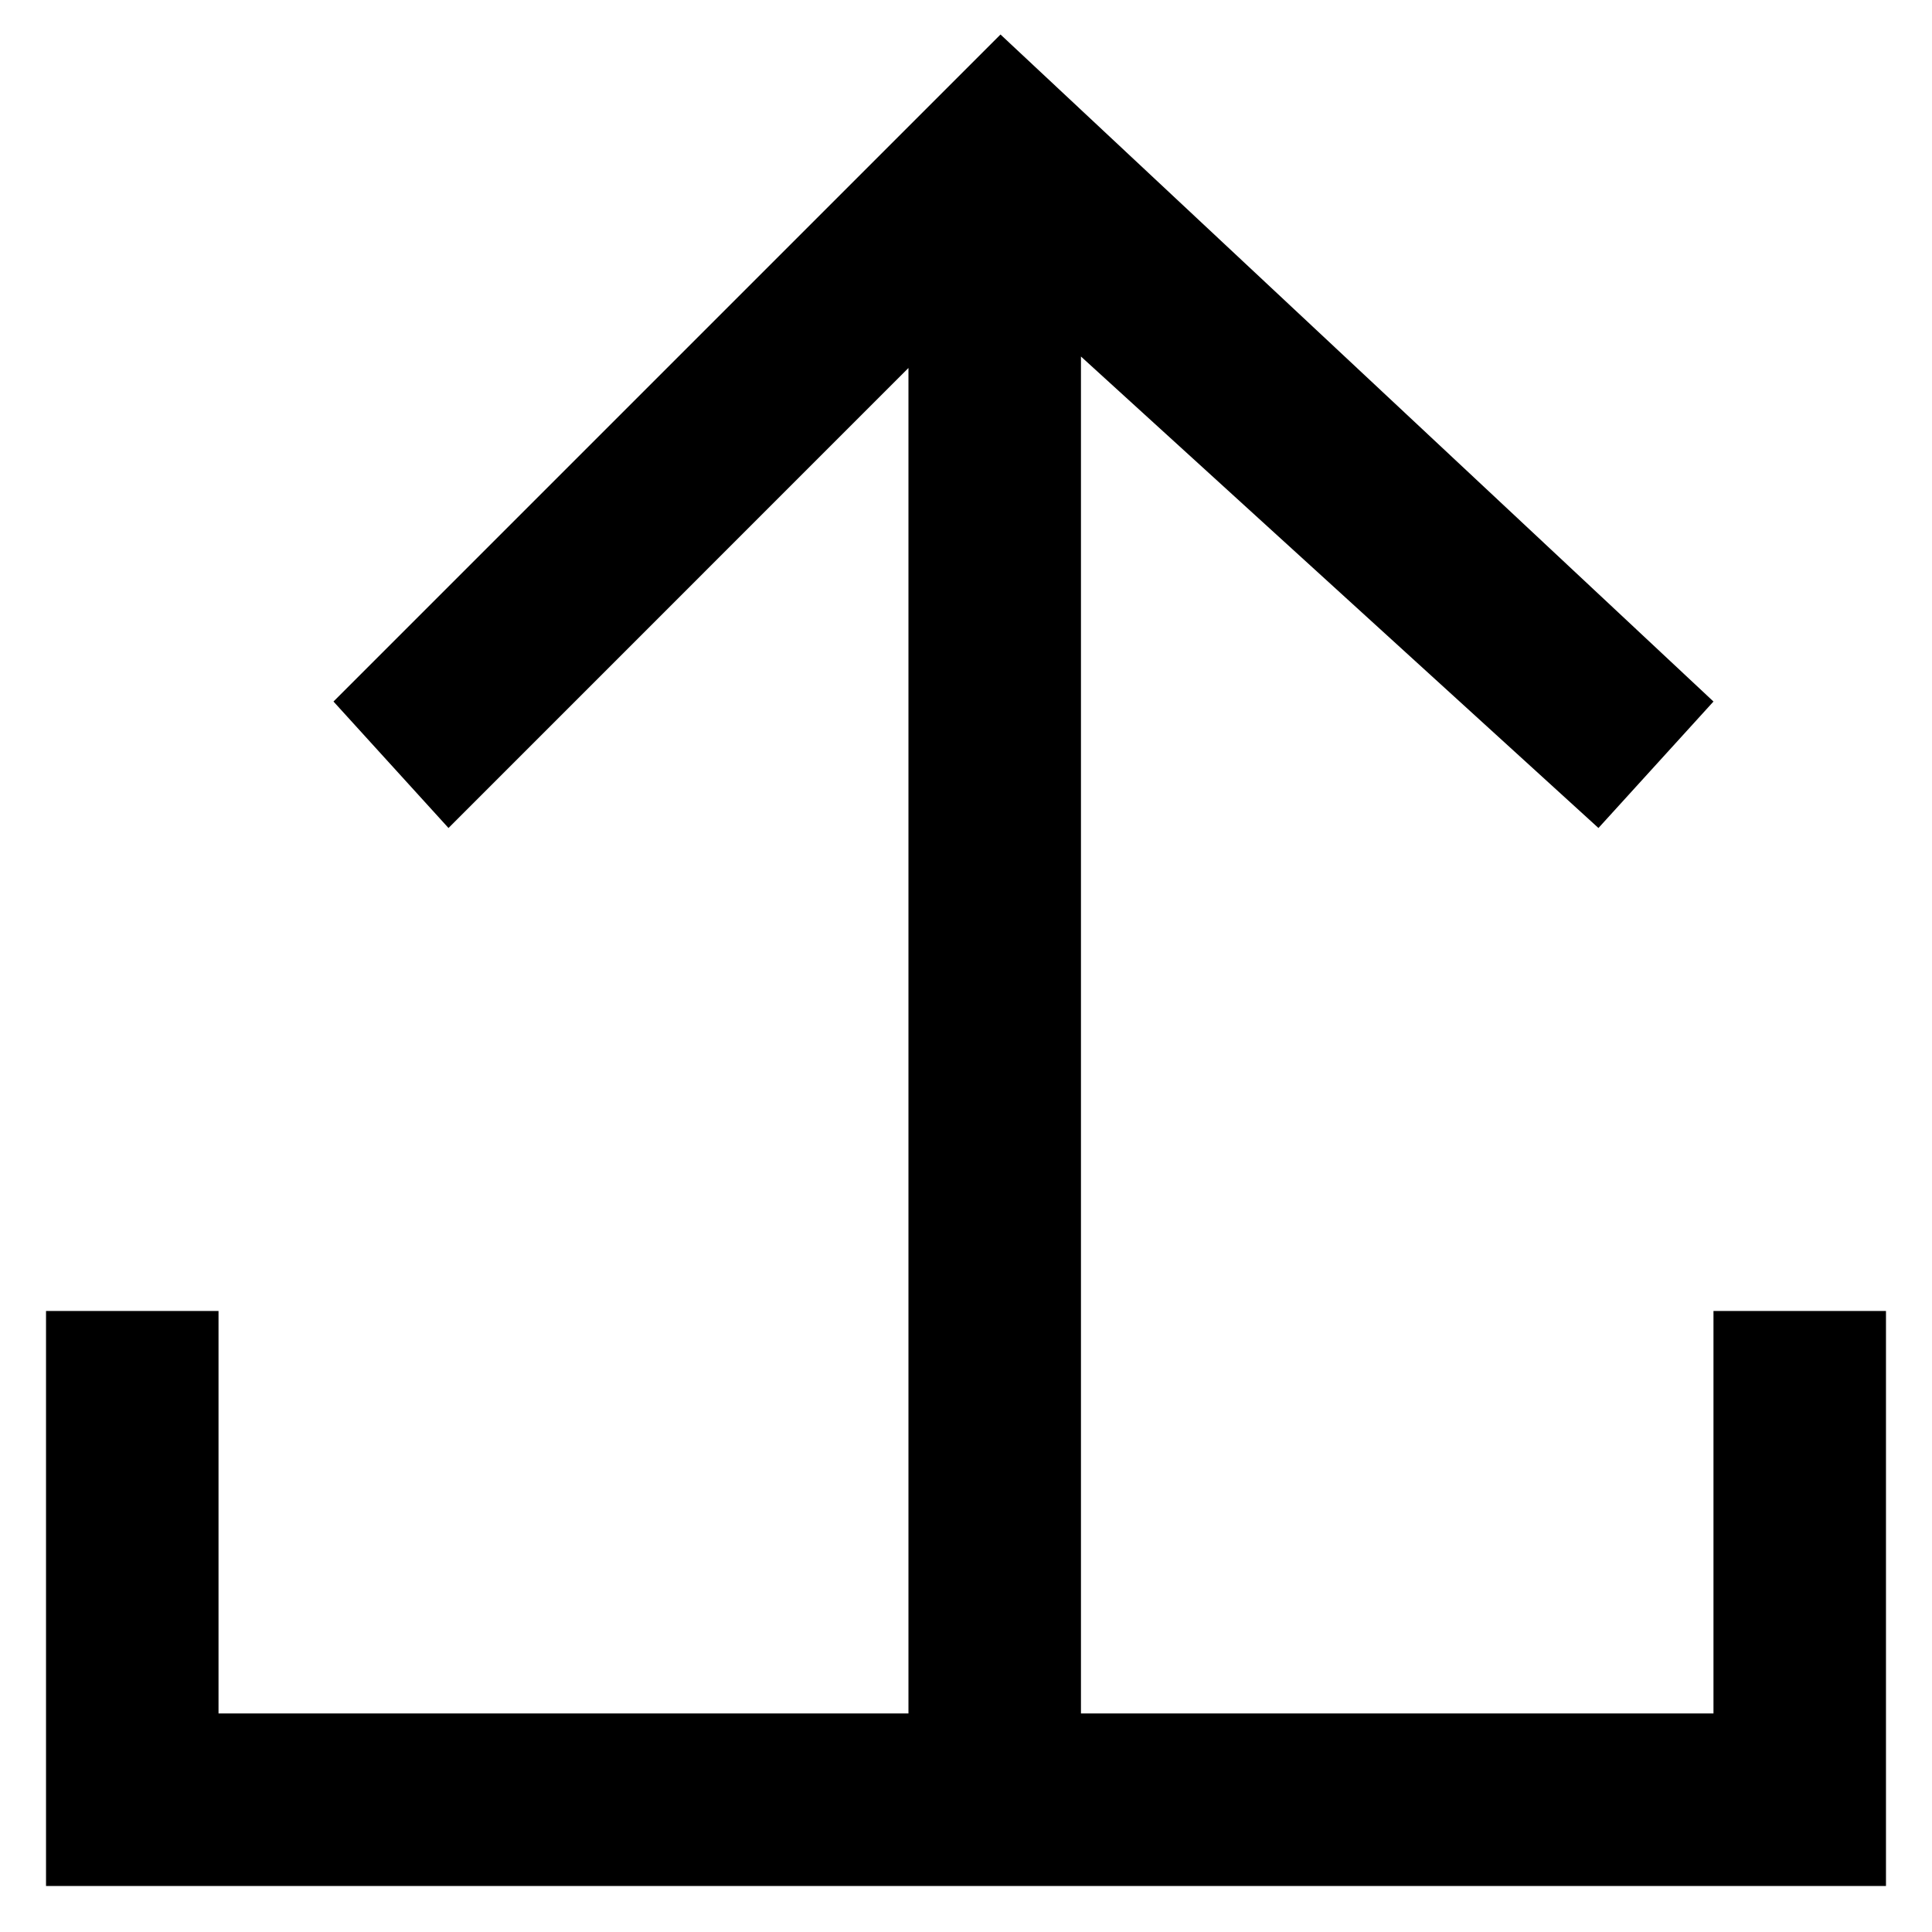
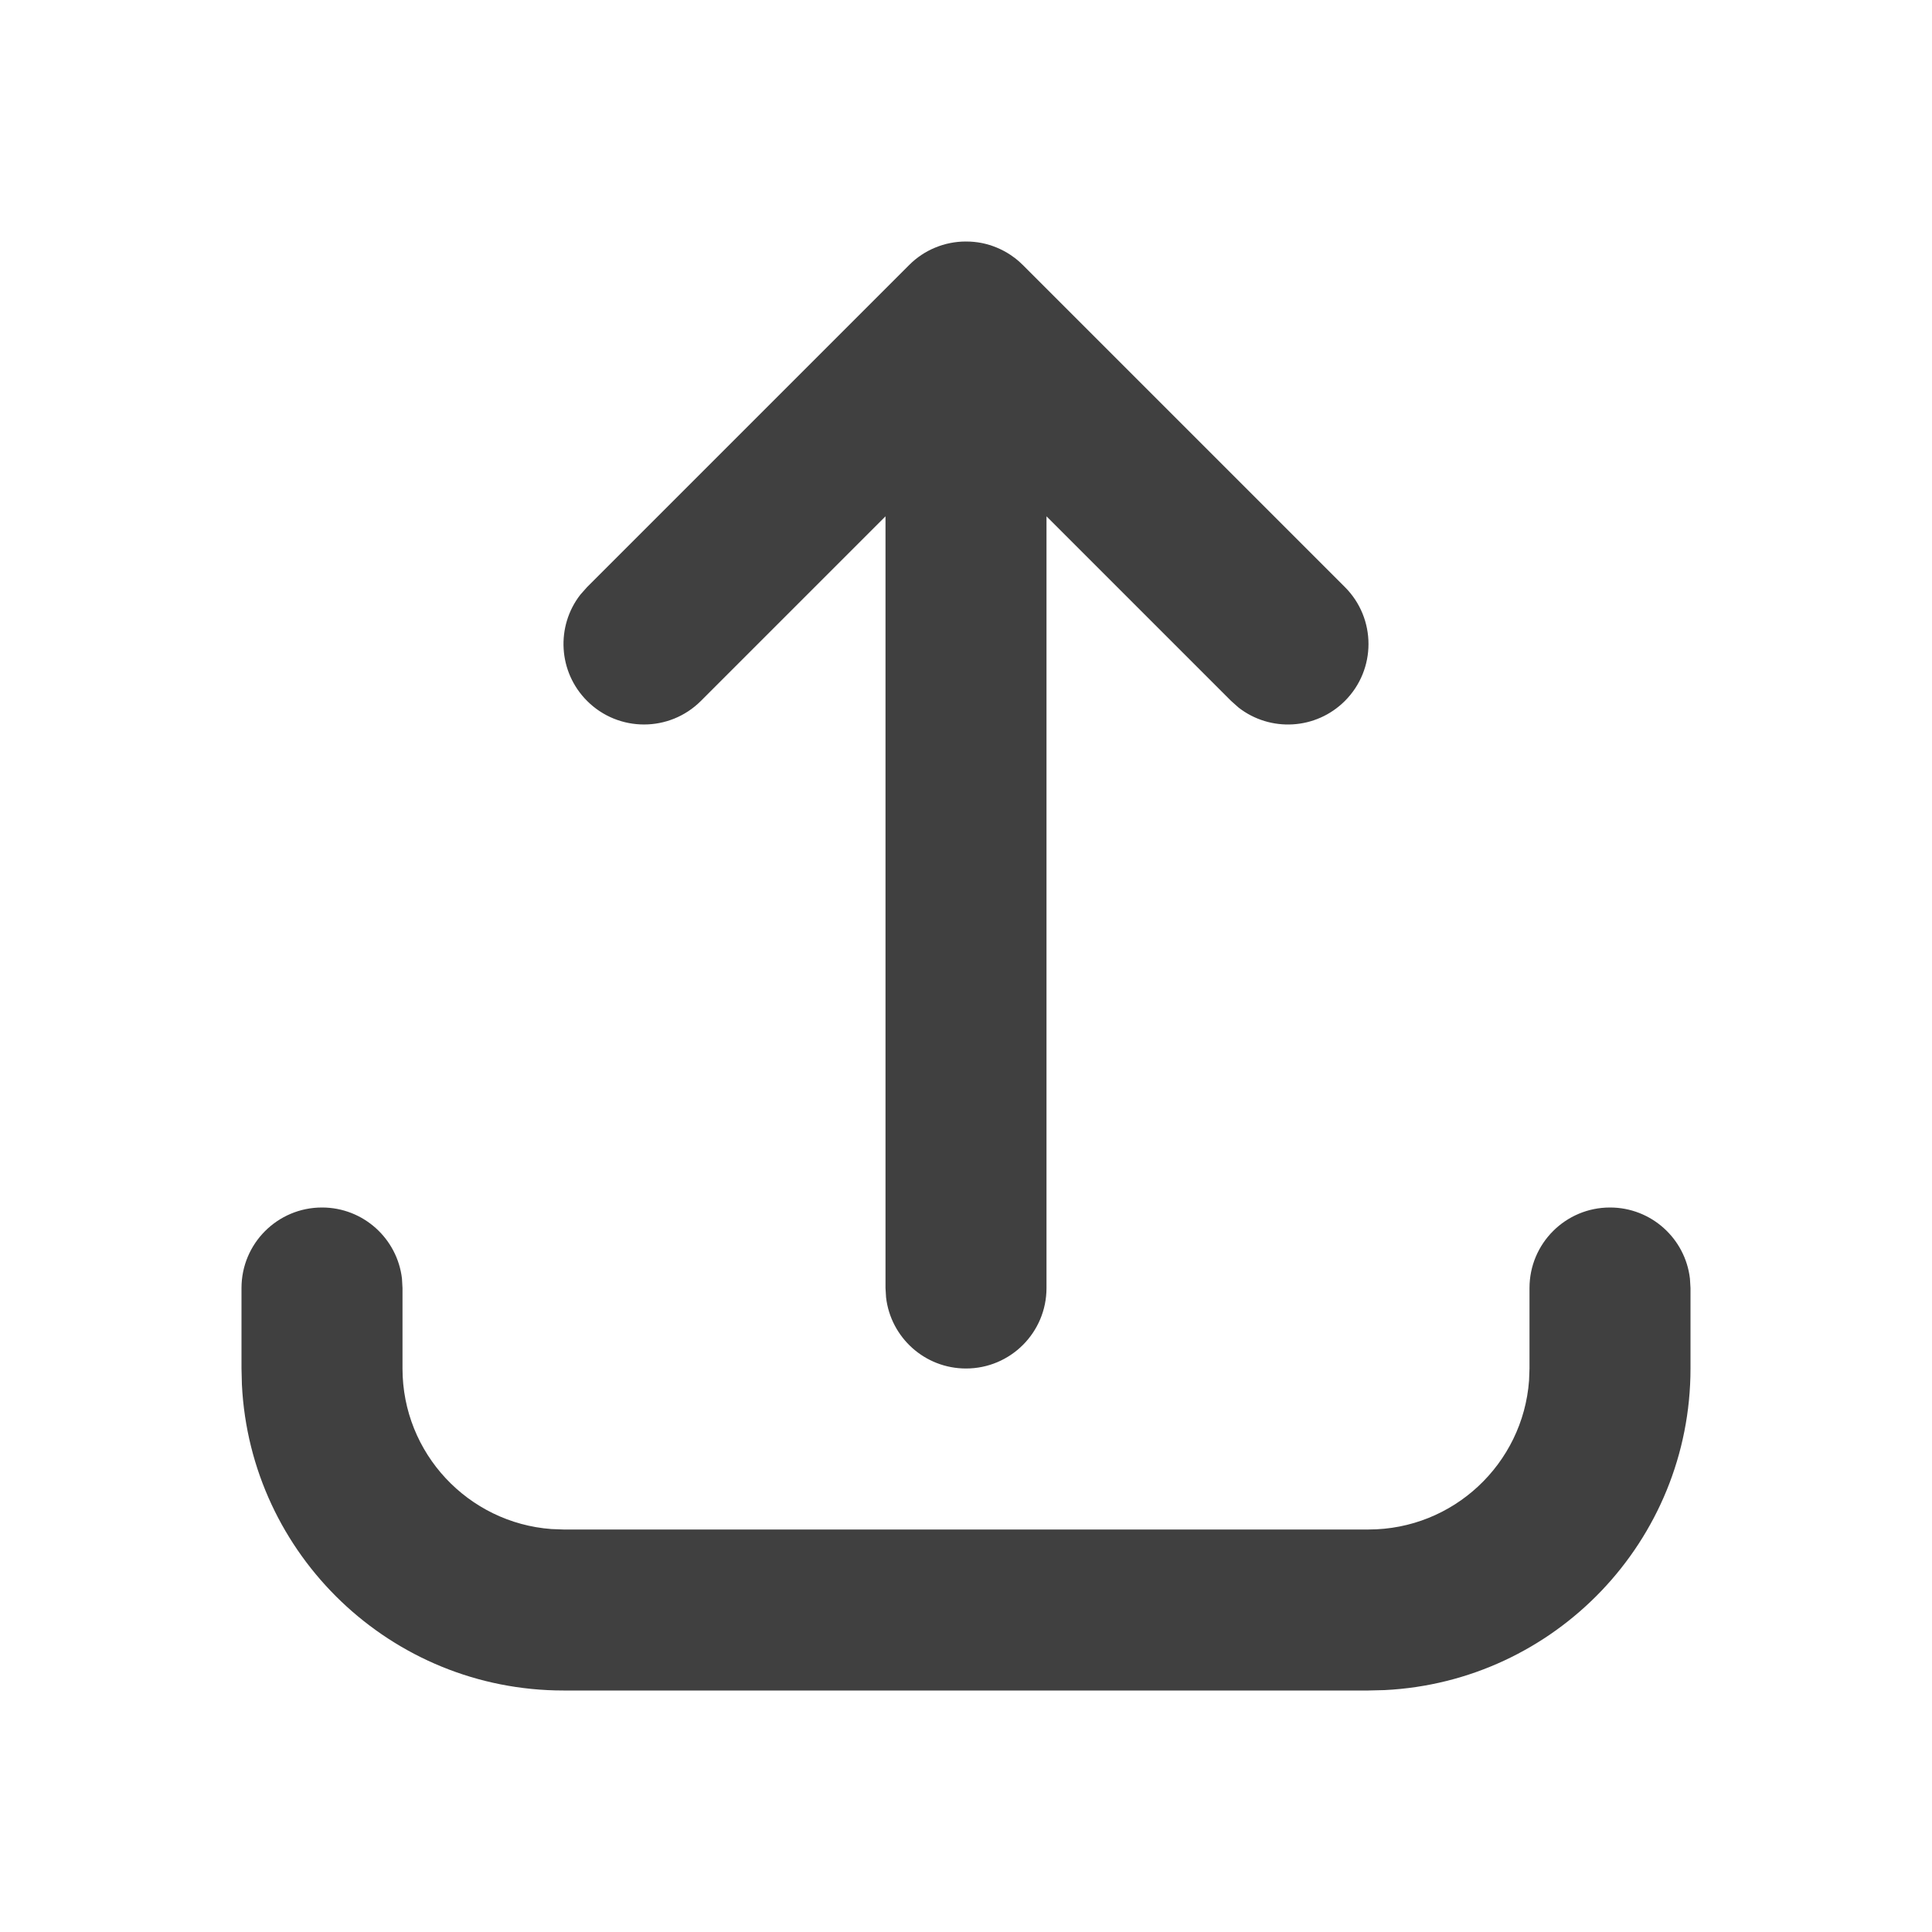
- <svg xmlns="http://www.w3.org/2000/svg" width="28" height="28" viewBox="0 0 28 28" fill="none">
-   <path d="M24.833 19V24.833H15.666V5.167L23.166 12L24.833 10.167L14.5 0.5L4.833 10.167L6.5 12L13.166 5.333V24.833H3.167V19H0.667V27.333H27.333V19H24.833Z" fill="black" />
+ <svg xmlns="http://www.w3.org/2000/svg" width="48" height="48" viewBox="0 0 48 48" fill="none">
+   <path fill-rule="evenodd" clip-rule="evenodd" d="M24.766 6.152C24.881 6.2 24.994 6.259 25.101 6.33C25.143 6.358 25.185 6.388 25.226 6.419L25.226 6.419C25.291 6.47 25.354 6.526 25.414 6.586L33.414 14.586C34.195 15.367 34.195 16.633 33.414 17.414C32.693 18.135 31.559 18.191 30.774 17.581L30.586 17.414L26 12.828V32C26 33.105 25.105 34 24 34C22.974 34 22.129 33.228 22.014 32.233L22 32V12.828L17.414 17.414C16.633 18.195 15.367 18.195 14.586 17.414C13.865 16.693 13.809 15.559 14.419 14.774L14.586 14.586L22.586 6.586C22.777 6.394 22.998 6.249 23.234 6.152C23.47 6.054 23.729 6 24 6M24.003 6C24.273 6 24.531 6.054 24.766 6.152ZM41.986 31.767C41.871 30.772 41.026 30 40 30C38.895 30 38 30.895 38 32V34L37.989 34.298C37.836 36.368 36.109 38 34 38H14L13.701 37.989C11.632 37.836 10 36.109 10 34V32L9.987 31.767C9.871 30.772 9.026 30 8 30C6.895 30 6 30.895 6 32V34L6.01 34.399C6.218 38.632 9.716 42 14 42H34L34.399 41.99C38.632 41.782 42 38.284 42 34V32L41.986 31.767Z" fill="#404040" />
</svg>
